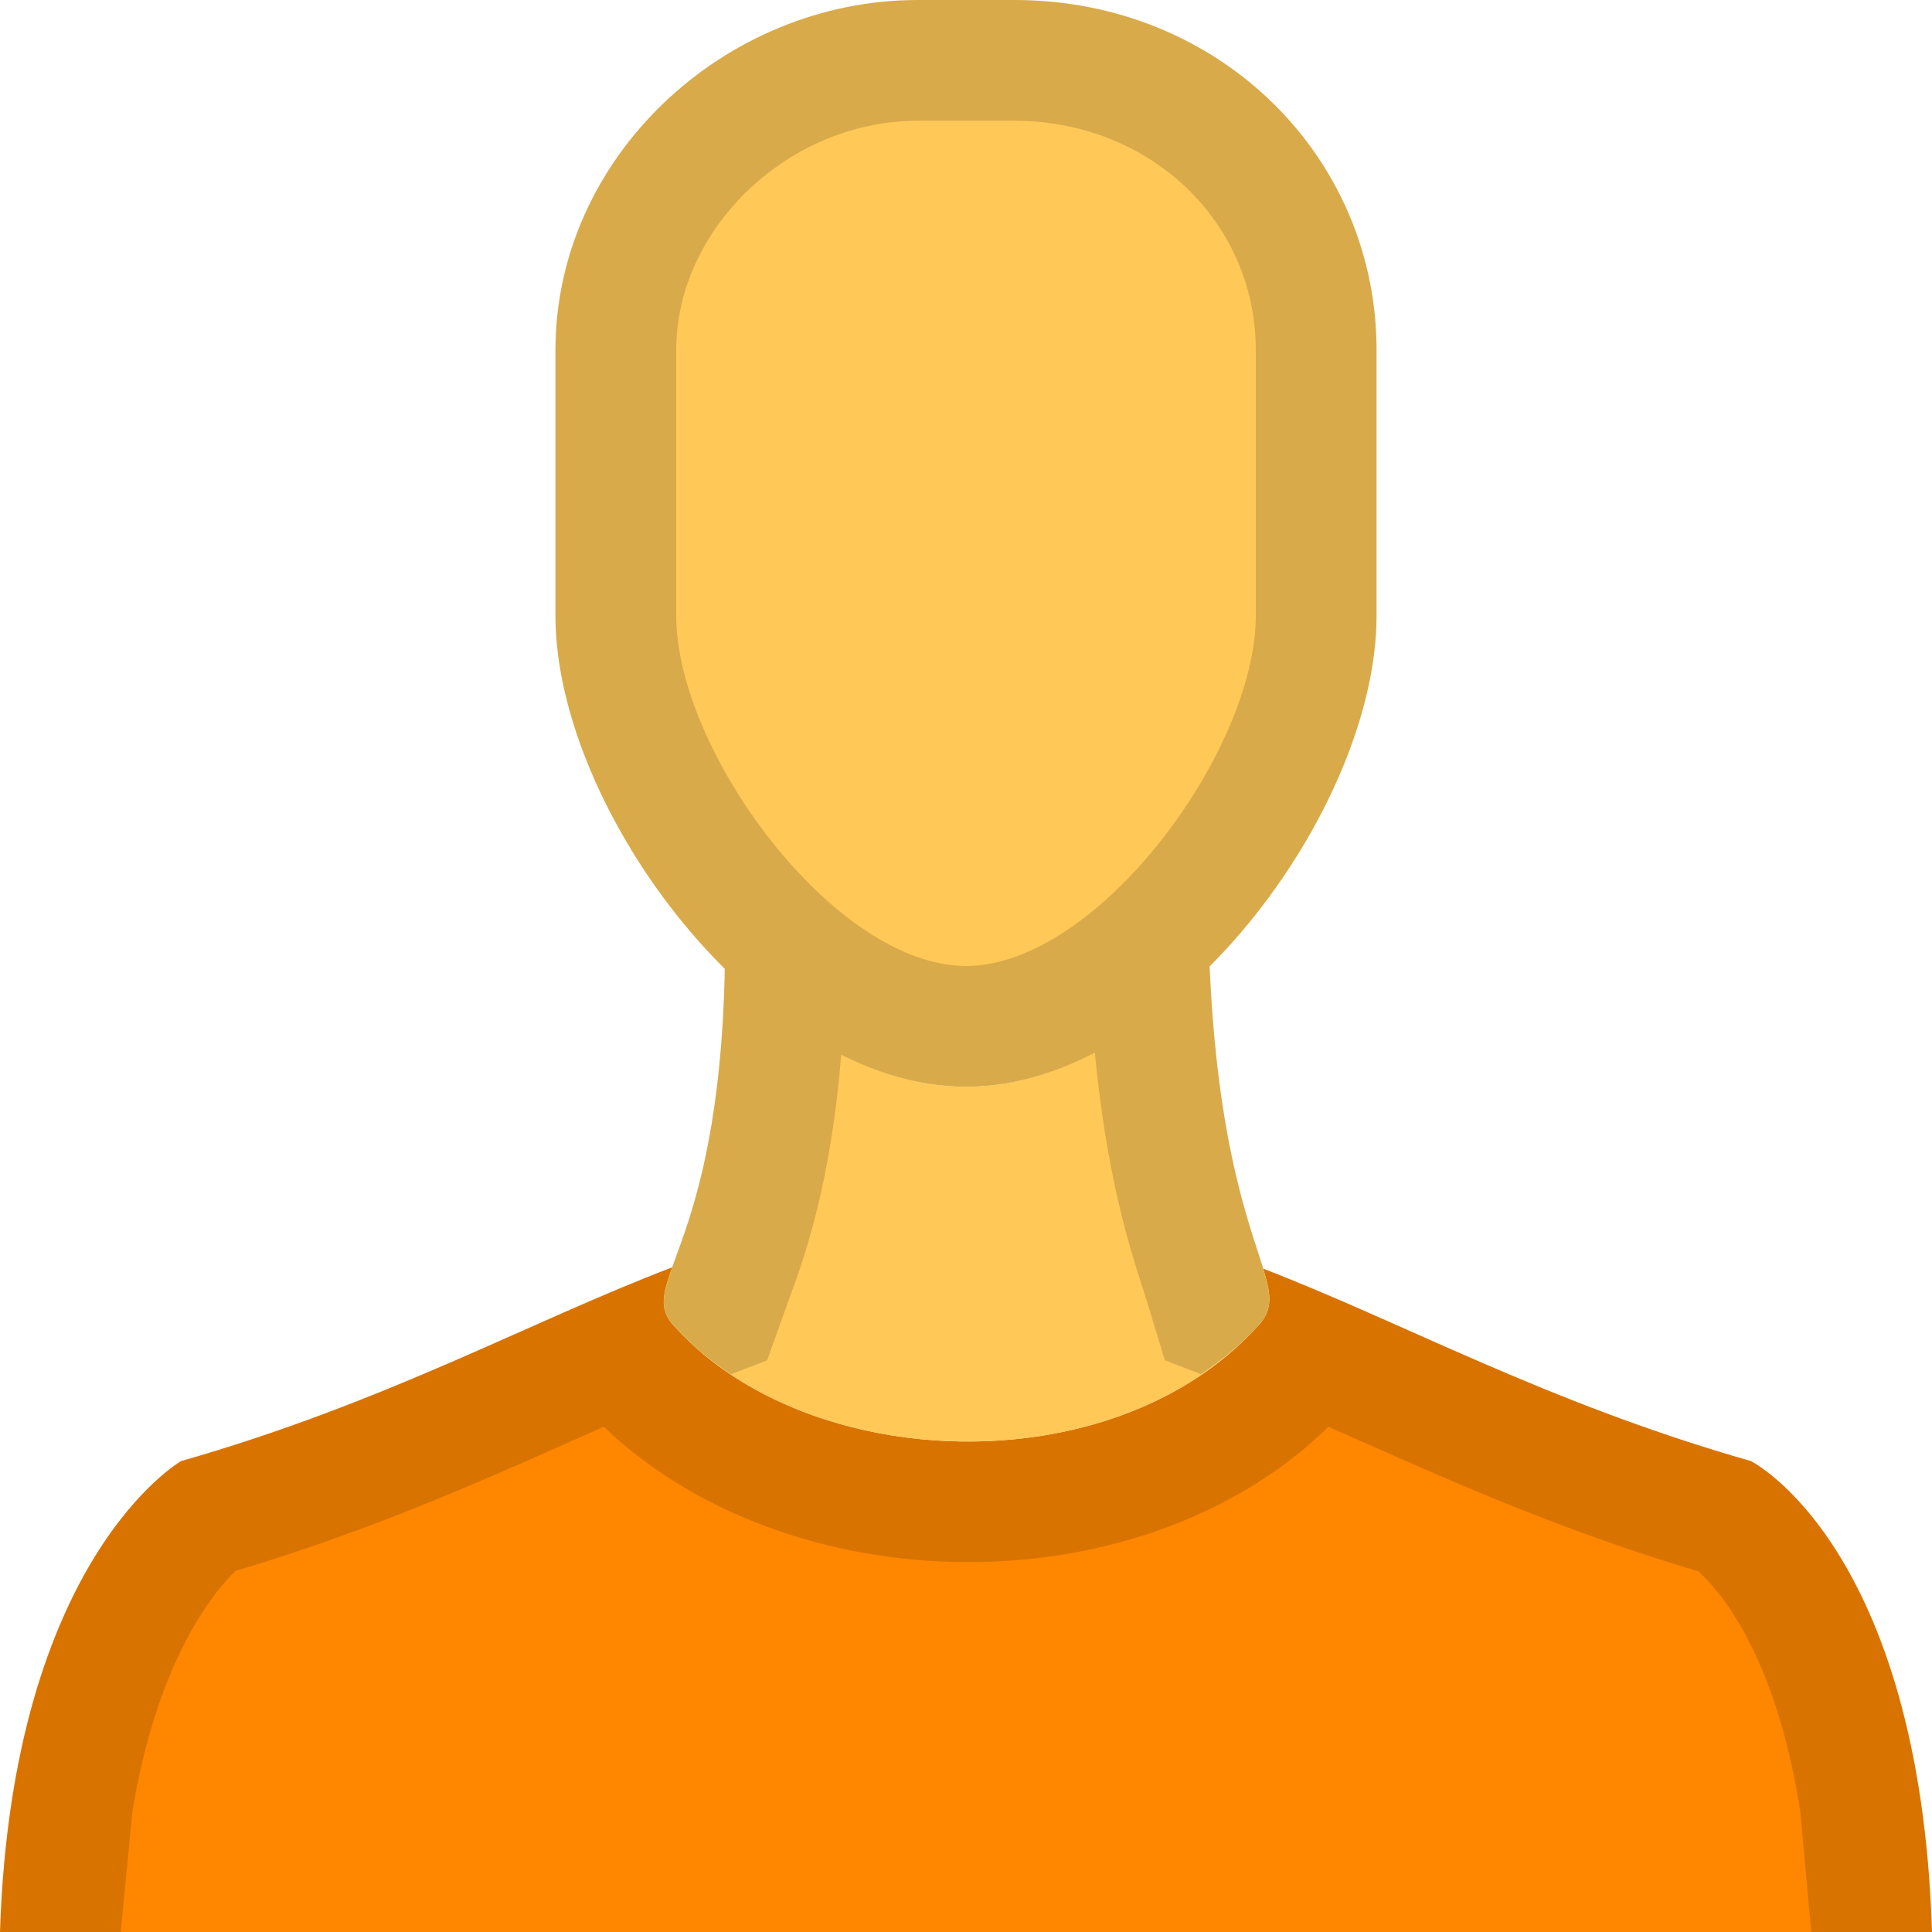
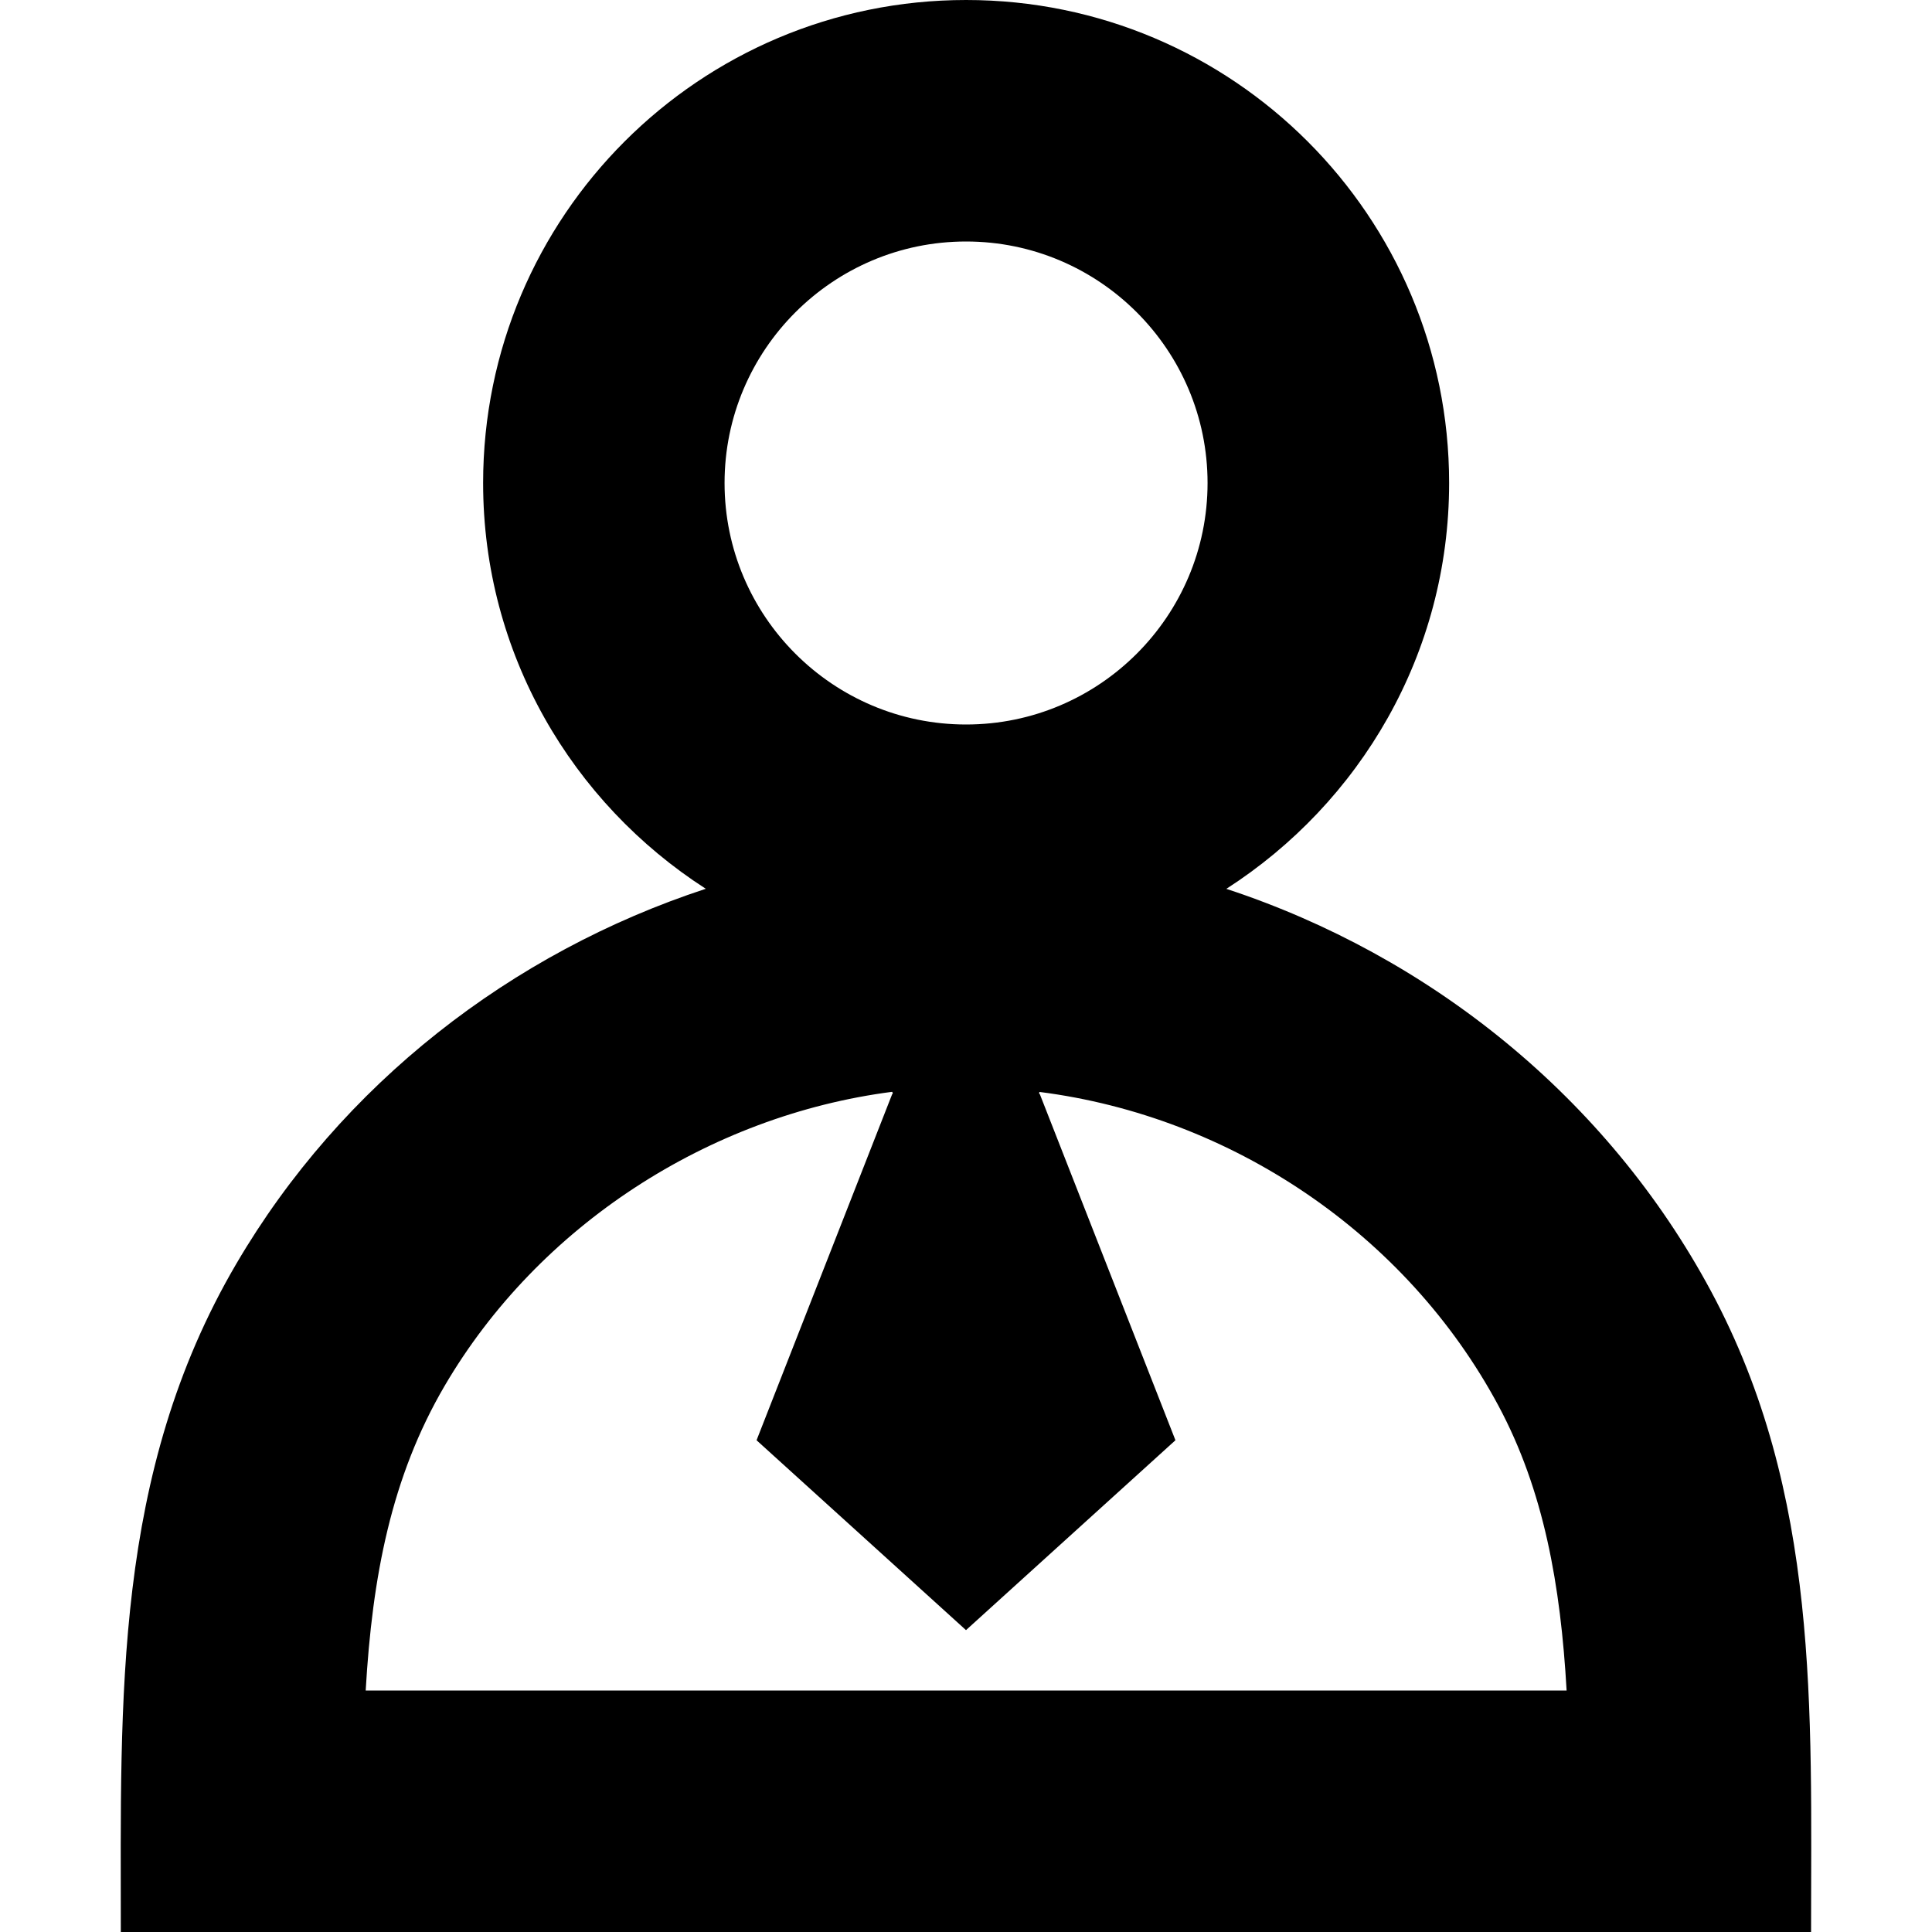
- <svg xmlns="http://www.w3.org/2000/svg" version="1.1" id="Ebene_1" x="0px" y="0px" viewBox="0 0 16 16" enable-background="new 0 0 16 16" xml:space="preserve">
-   <path fill="#FF8700" d="M14.5,12.1c-1.688-0.482-2.866-1.142-4.04-1.594c0.072,0.232,0.083,0.351-0.06,0.494c-1.2,1.3-3.7,1.2-4.8,0  c-0.145-0.145-0.118-0.265-0.031-0.505C4.385,10.946,3.201,11.614,1.5,12.1c0,0-1.4,0.8-1.5,3.9h8h8C15.9,12.8,14.5,12.1,14.5,12.1z  " />
-   <path opacity="0.15" enable-background="new    " d="M1.097,15c0.214-1.294,0.7-1.843,0.853-1.99  c1.102-0.329,1.992-0.724,2.782-1.075c0.091-0.04,0.18-0.08,0.269-0.119c0.731,0.705,1.843,1.121,3.017,1.121  c1.182,0,2.268-0.416,2.983-1.121c0.088,0.039,0.177,0.078,0.267,0.118c0.793,0.352,1.688,0.749,2.796,1.079  c0.161,0.143,0.638,0.666,0.845,1.986L15,16h1c-0.1-3.2-1.5-3.9-1.5-3.9c-1.688-0.482-2.866-1.142-4.04-1.594  c0.072,0.232,0.083,0.351-0.06,0.494c-0.588,0.637-1.488,0.938-2.383,0.938c-0.931,0-1.856-0.326-2.417-0.938  c-0.145-0.145-0.118-0.265-0.031-0.505C4.385,10.946,3.201,11.614,1.5,12.1c0,0-1.4,0.8-1.5,3.9h1L1.097,15z" />
-   <path fill="#FFC857" d="M8,9C7.291,9,6.589,8.589,6.003,8.006l0,0l0,0C5.958,10.428,5.233,10.633,5.6,11c1.1,1.2,3.6,1.3,4.8,0  c0.368-0.368-0.278-0.573-0.384-3.014C9.426,8.58,8.717,9,8,9z" />
-   <path opacity="0.15" enable-background="new    " d="M5.251,10.627c0.105-0.043,0.213-0.092,0.318-0.132  C5.482,10.735,5.455,10.855,5.6,11c0.132,0.143,0.285,0.269,0.452,0.381l0.301-0.115l0.155-0.433l0.028-0.077  c0.128-0.349,0.346-0.957,0.432-2.04C6.624,8.542,6.3,8.302,6.003,8.006l0,0c-0.028,1.473-0.305,2.121-0.437,2.489  C5.462,10.535,5.356,10.584,5.251,10.627z" />
-   <path opacity="0.15" enable-background="new    " d="M9.505,10.799l0.142,0.466l0.298,0.115c0.164-0.111,0.32-0.234,0.455-0.38  c0.142-0.143,0.131-0.262,0.06-0.494c0.001,0,0.001,0,0.002,0.001c-0.112-0.368-0.38-1.02-0.445-2.521  C9.723,8.281,9.404,8.524,9.065,8.7c0.098,1.032,0.289,1.63,0.401,1.975L9.505,10.799z" />
-   <path fill="#FFC857" d="M8,9C6.3,9,4.6,6.7,4.6,5.1V2.9C4.6,1.3,6,0,7.6,0h0.8c1.7,0,3,1.3,3,2.9v2.2C11.4,6.7,9.7,9,8,9L8,9z" />
-   <path opacity="0.15" enable-background="new    " d="M8.4,1c1.122,0,2,0.835,2,1.9v2.2C10.4,6.219,9.09,8,8,8S5.6,6.219,5.6,5.1V2.9  c0-1.012,0.935-1.9,2-1.9L8.4,1 M8.4,0H7.6c-1.6,0-3,1.3-3,2.9v2.2C4.6,6.7,6.3,9,8,9s3.4-2.3,3.4-3.9V2.9C11.4,1.3,10.1,0,8.4,0  L8.4,0z" />
+ <svg xmlns="http://www.w3.org/2000/svg" x="0px" y="0px" width="16px" height="16px" viewBox="0 0 32 32">
+   <path fill="#000000" d="M28.338,21.383c-1.718-3.197-4.648-5.55-8.026-6.661c2.214-1.423,3.69-3.894,3.69-6.722c0-4.418-3.581-8-8-8 c-4.418,0-8,3.582-8,8c0,2.827,1.475,5.298,3.688,6.721c-3.218,1.056-6.033,3.235-7.777,6.213C1.877,24.409,2.001,28.13,2.001,32 h27.996C29.997,28.316,30.145,24.746,28.338,21.383z M16.001,4c2.206,0,4,1.794,4,4s-1.794,4-4,4c-2.206,0-4-1.794-4-4 S13.796,4,16.001,4z M6.057,28c0.109-1.886,0.422-3.533,1.307-5.045c1.555-2.656,4.378-4.478,7.412-4.871 c0.014,0.018,0.015,0.031,0.001,0.039l-2.246,5.732L16,27l3.469-3.145l-2.246-5.732c-0.015-0.008-0.015-0.021-0.005-0.037 c3.172,0.404,6.069,2.346,7.597,5.19c0.758,1.411,1.034,2.985,1.133,4.724H6.057z" />
</svg>
